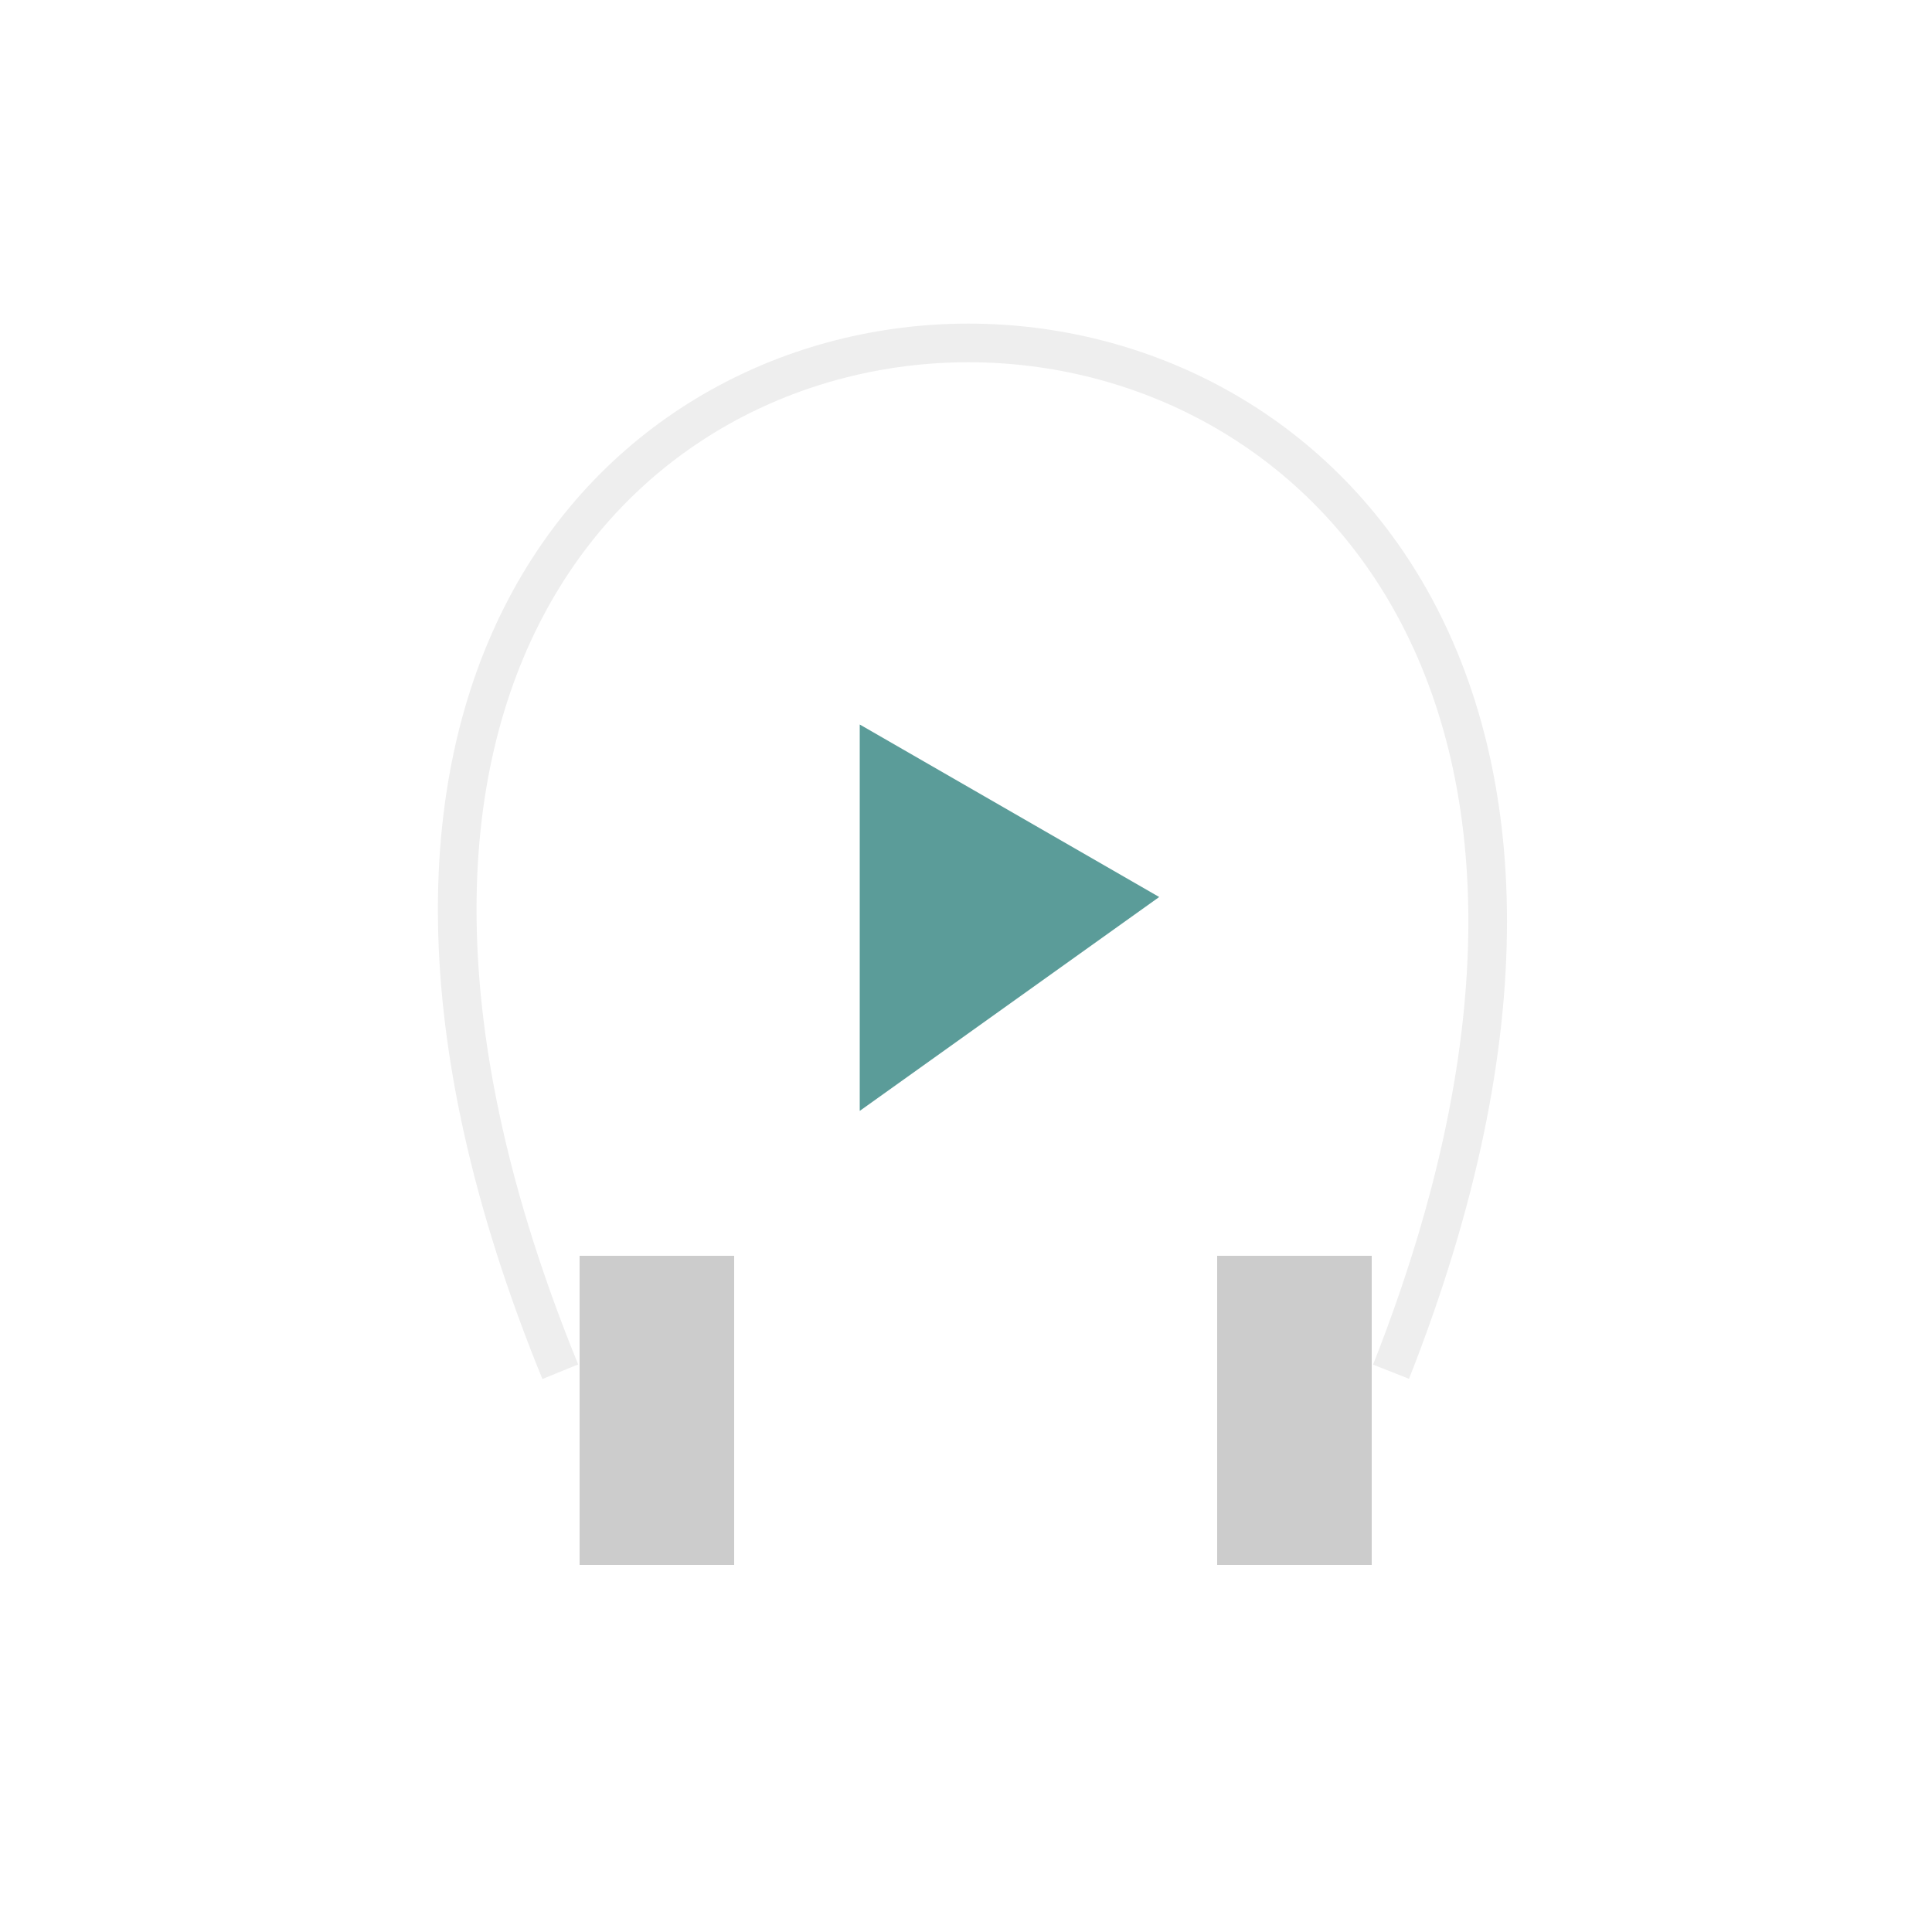
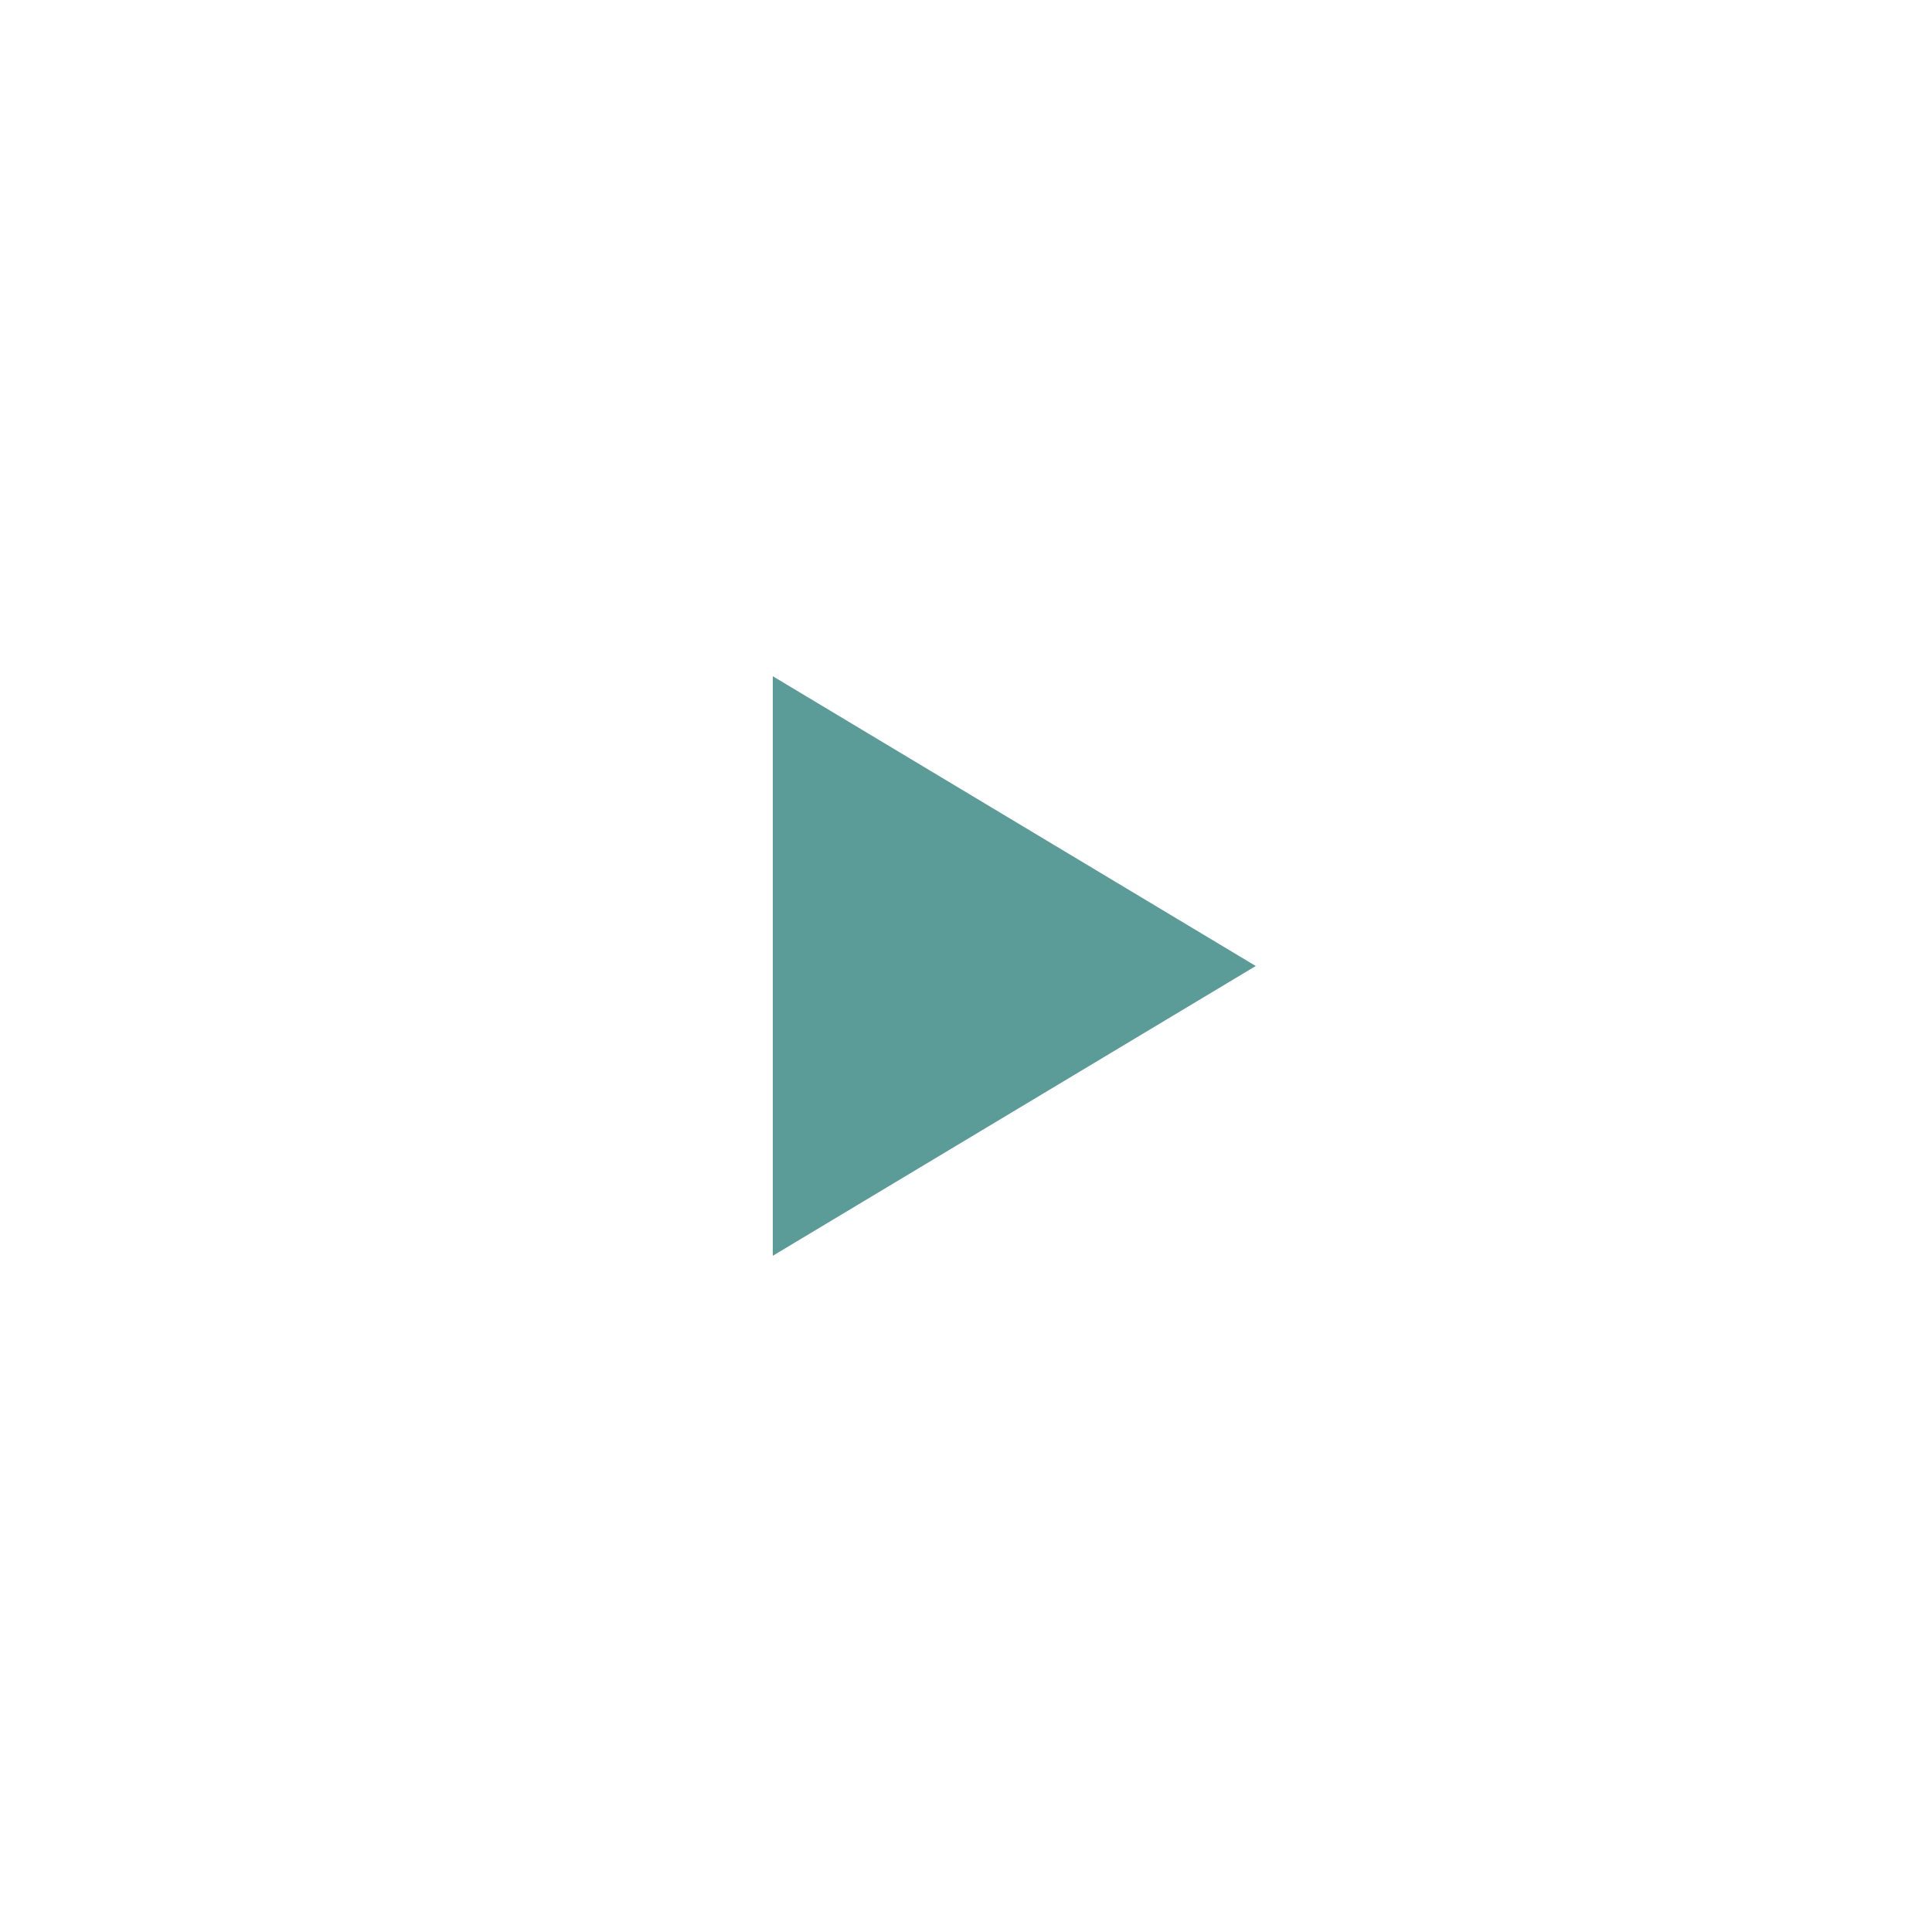
<svg xmlns="http://www.w3.org/2000/svg" version="1.1" id="Layer_1" x="0px" y="0px" width="100px" height="100px" viewBox="0 0 100 100" style="enable-background:new 0 0 100 100;" xml:space="preserve">
-   <path id="band" d="M29,71C0,0,100,0,72,71" style="stroke:#eee;fill:none;stroke-width:2;" />
-   <g style="fill:#CCC;stroke:none;">
-     <rect x="30" y="65" width="8" height="16" />
-     <rect x="63" y="65" width="8" height="16" />
-   </g>
-   <polygon points="44.5,37.5 44.5,57.5 60,46.429" fill="#5b9c99" />
+   <polygon points="40,35         40,65         65,50" fill="#5b9c99" />
</svg>
